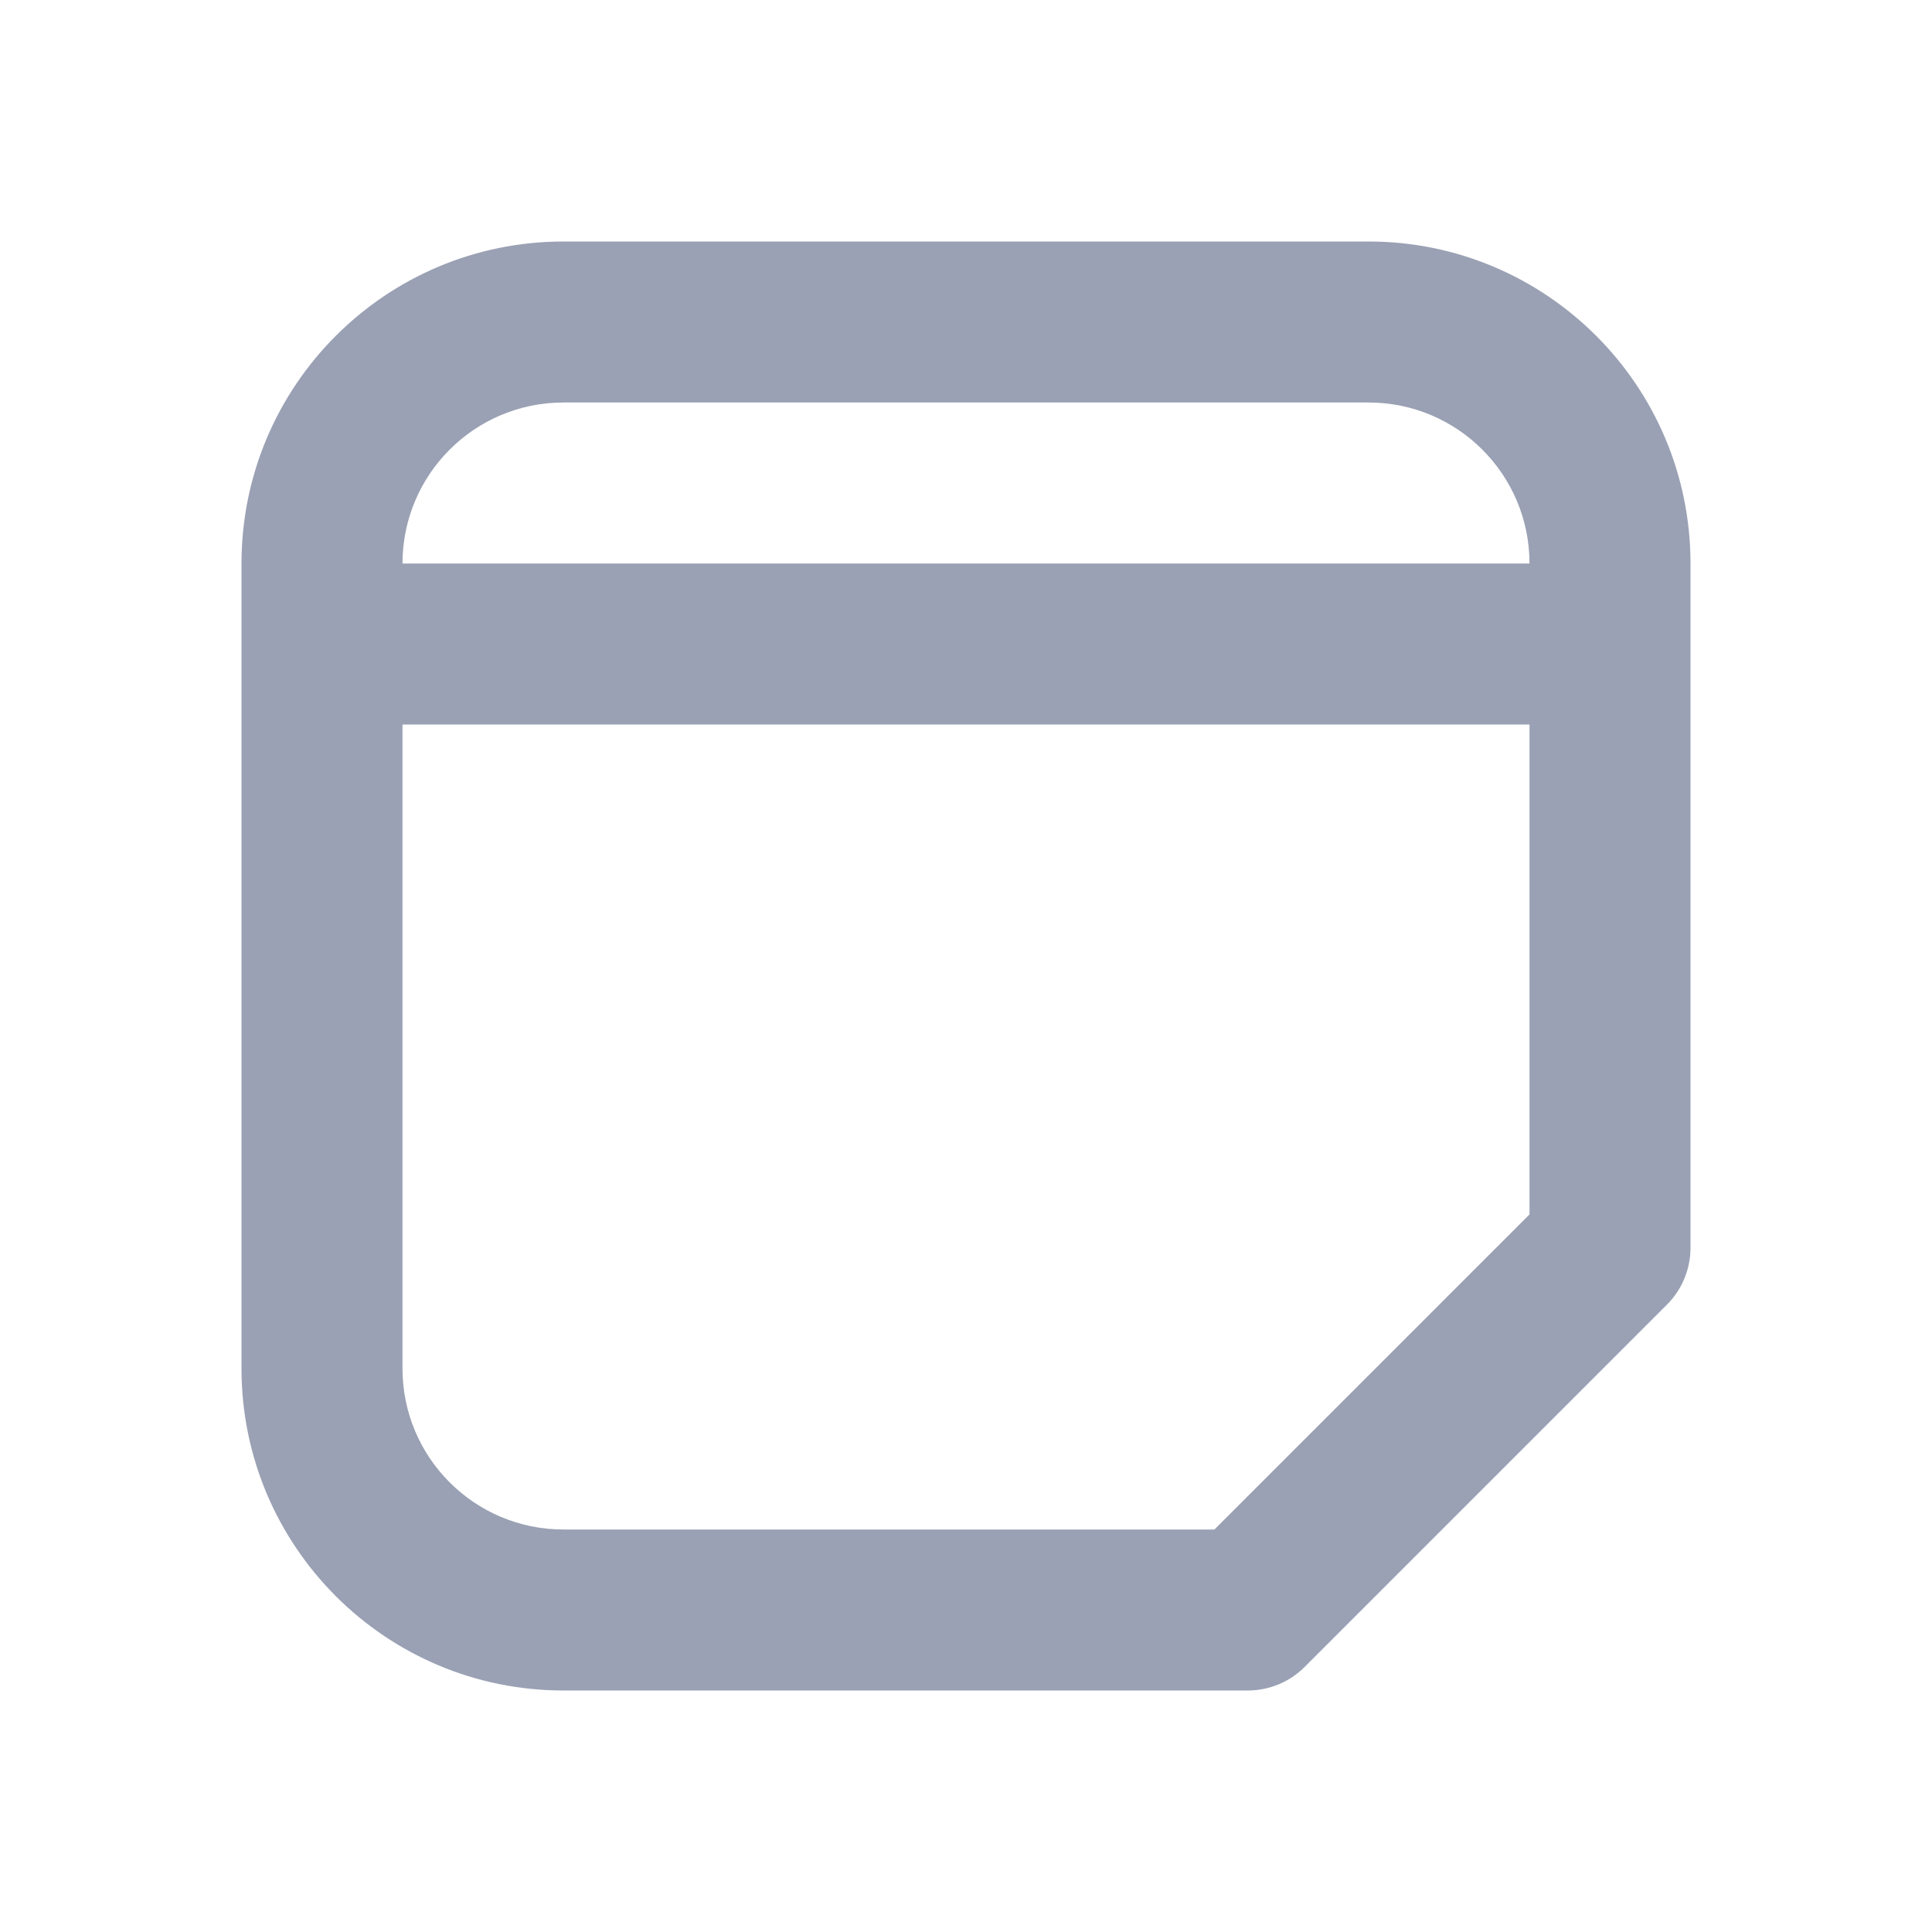
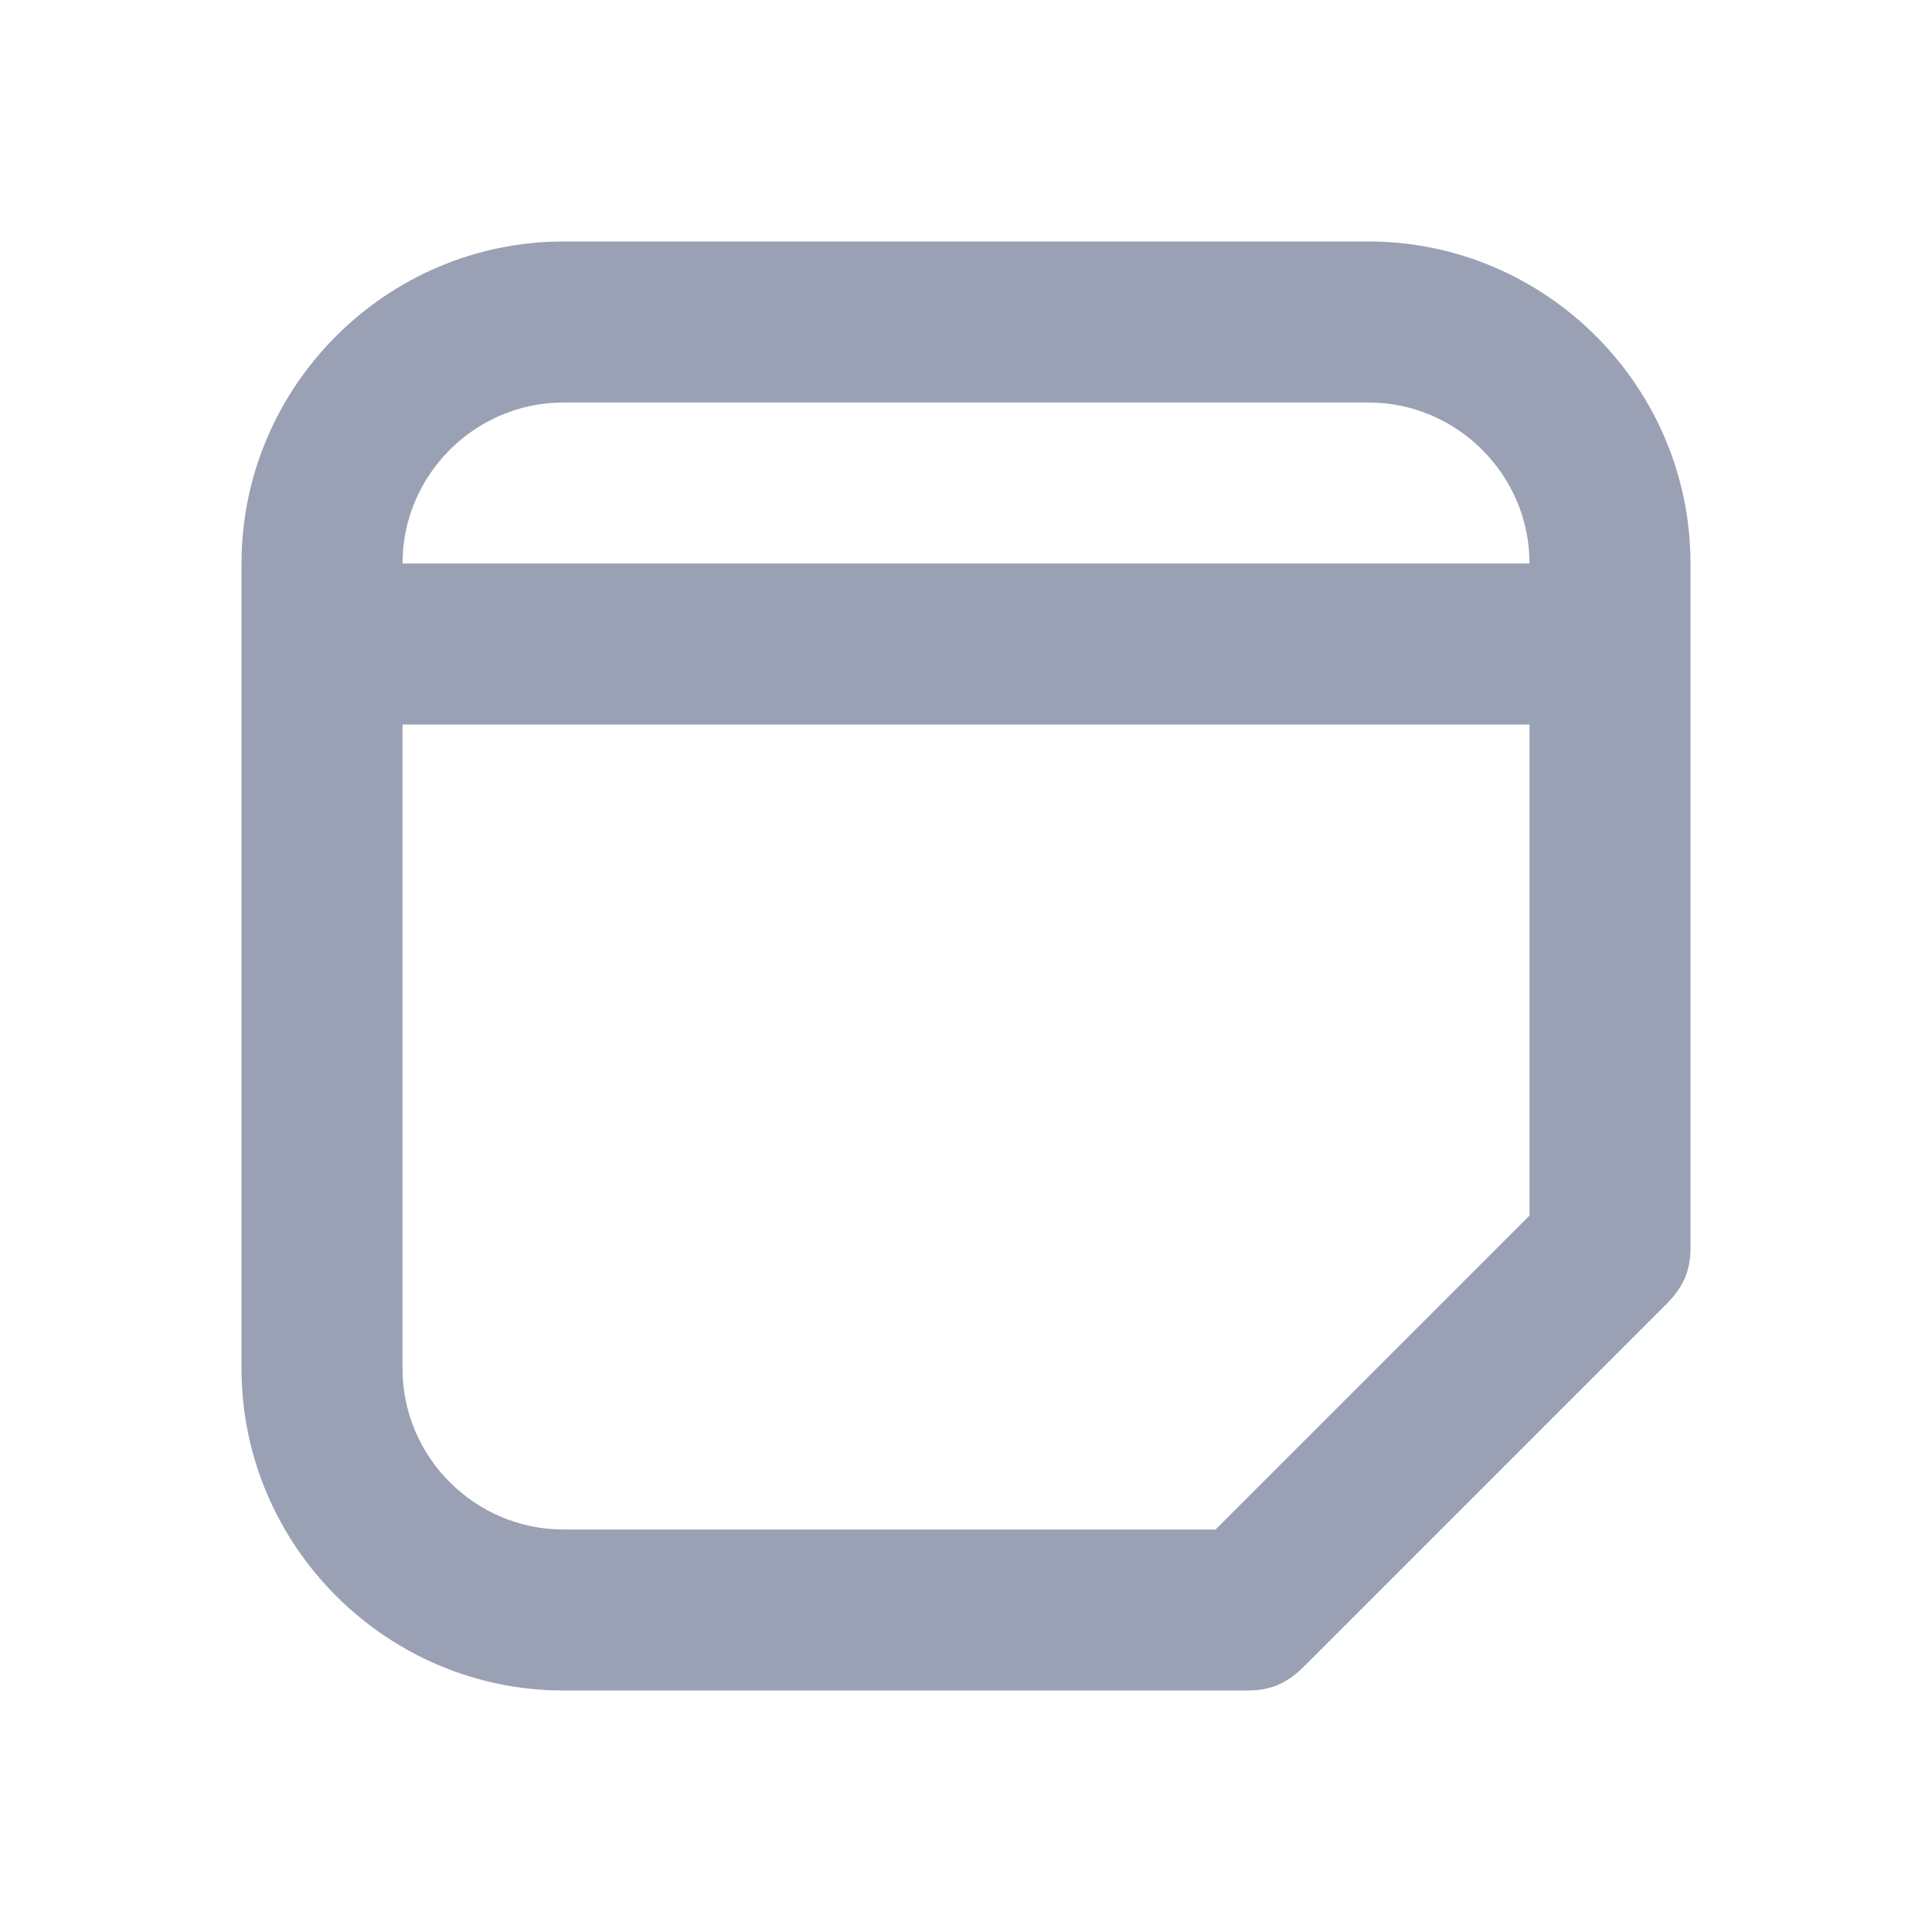
- <svg xmlns="http://www.w3.org/2000/svg" width="24" height="24" viewBox="0 0 24 24" fill="none">
-   <path fill-rule="evenodd" clip-rule="evenodd" d="M3 17C3 19.209 4.791 21 7 21H15.5C15.765 21 16.02 20.895 16.207 20.707L20.707 16.207C20.895 16.02 21 15.765 21 15.5L21 7C21 4.791 19.209 3 17 3H7C4.791 3 3 4.791 3 7V17ZM5 17C5 18.105 5.895 19 7 19H15.086L19 15.086L19 9H5L5 17ZM5 7L19 7C19 5.895 18.105 5 17 5L7 5C5.895 5 5 5.895 5 7Z" fill="#9AA1B4" />
+ <svg xmlns="http://www.w3.org/2000/svg" version="1.1" id="Layer_1" x="0px" y="0px" viewBox="0 0 24 24" style="enable-background:new 0 0 24 24;" xml:space="preserve">
+   <style type="text/css">
+ 	.st0{fill:#9AA1B4;}
+ </style>
+   <path class="st0" d="M17,3H7C4.8,3,3,4.8,3,7v10c0,2.2,1.8,4,4,4h8.5c0.3,0,0.5-0.1,0.7-0.3l4.5-4.5c0.2-0.2,0.3-0.4,0.3-0.7V7  C21,4.8,19.2,3,17,3z M19,15.1L15.1,19H7c-1.1,0-2-0.9-2-2V9h14V15.1z M5,7c0-1.1,0.9-2,2-2h10c1.1,0,2,0.9,2,2H5z" />
</svg>
